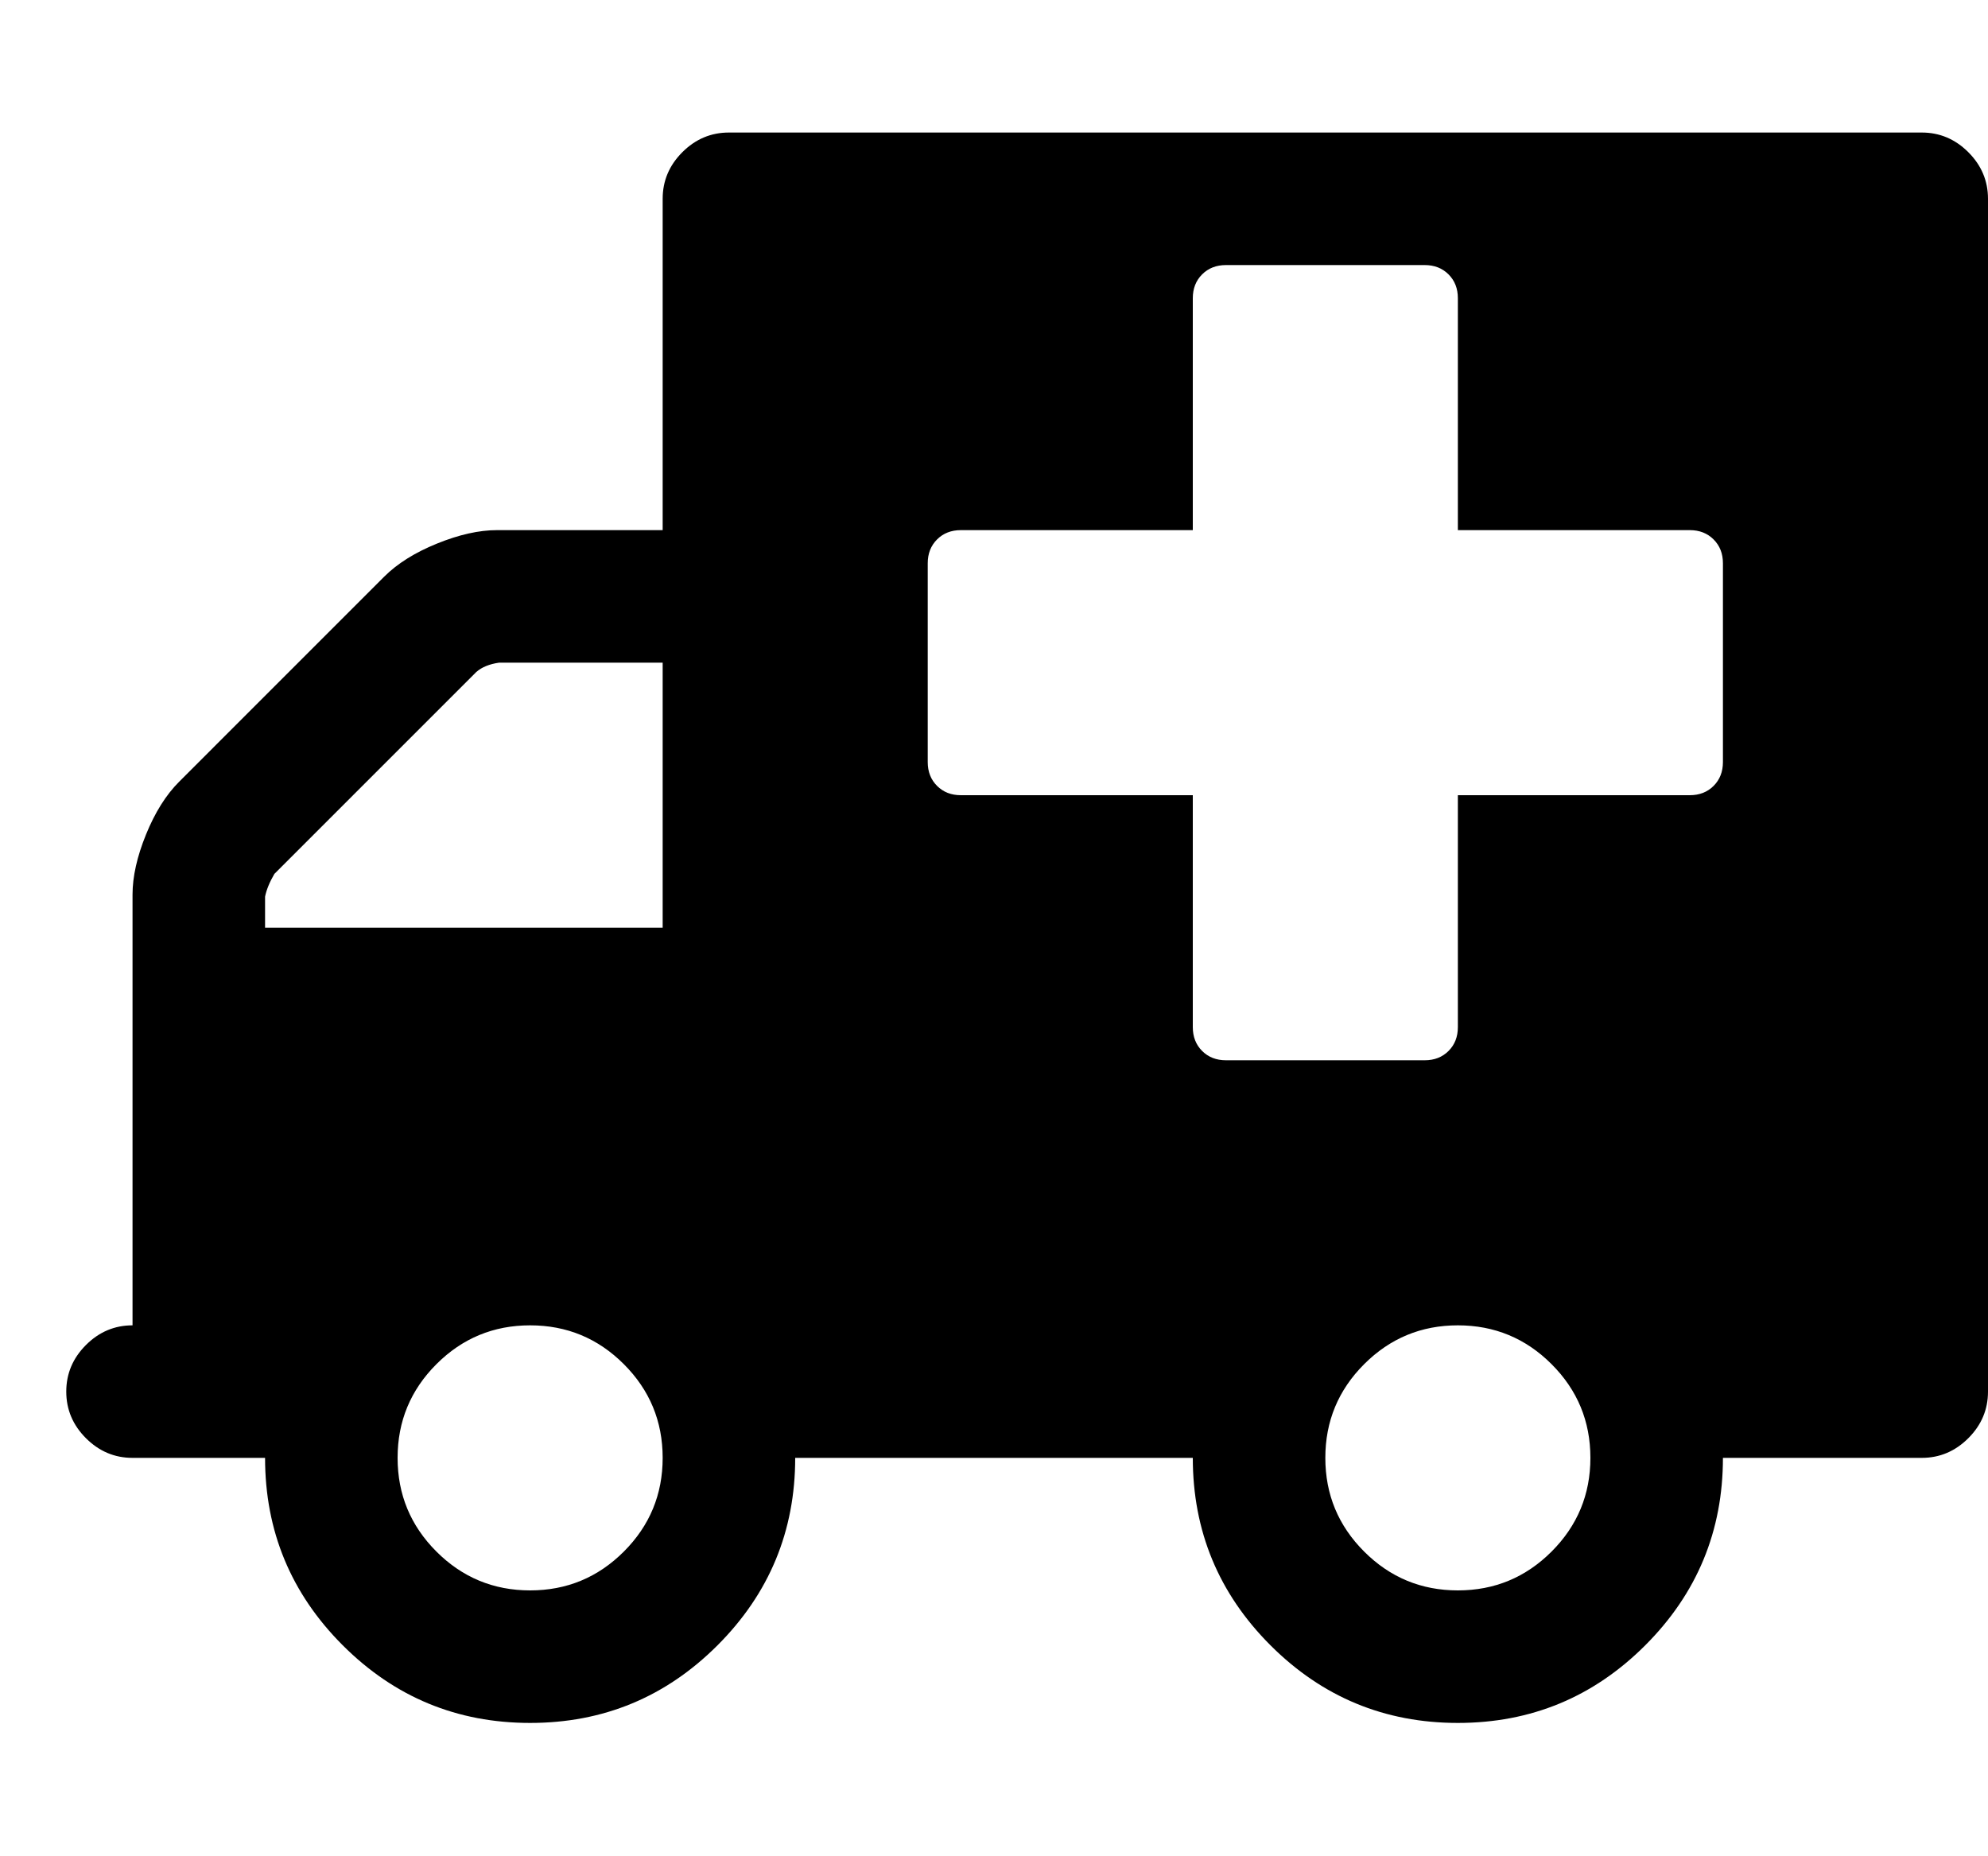
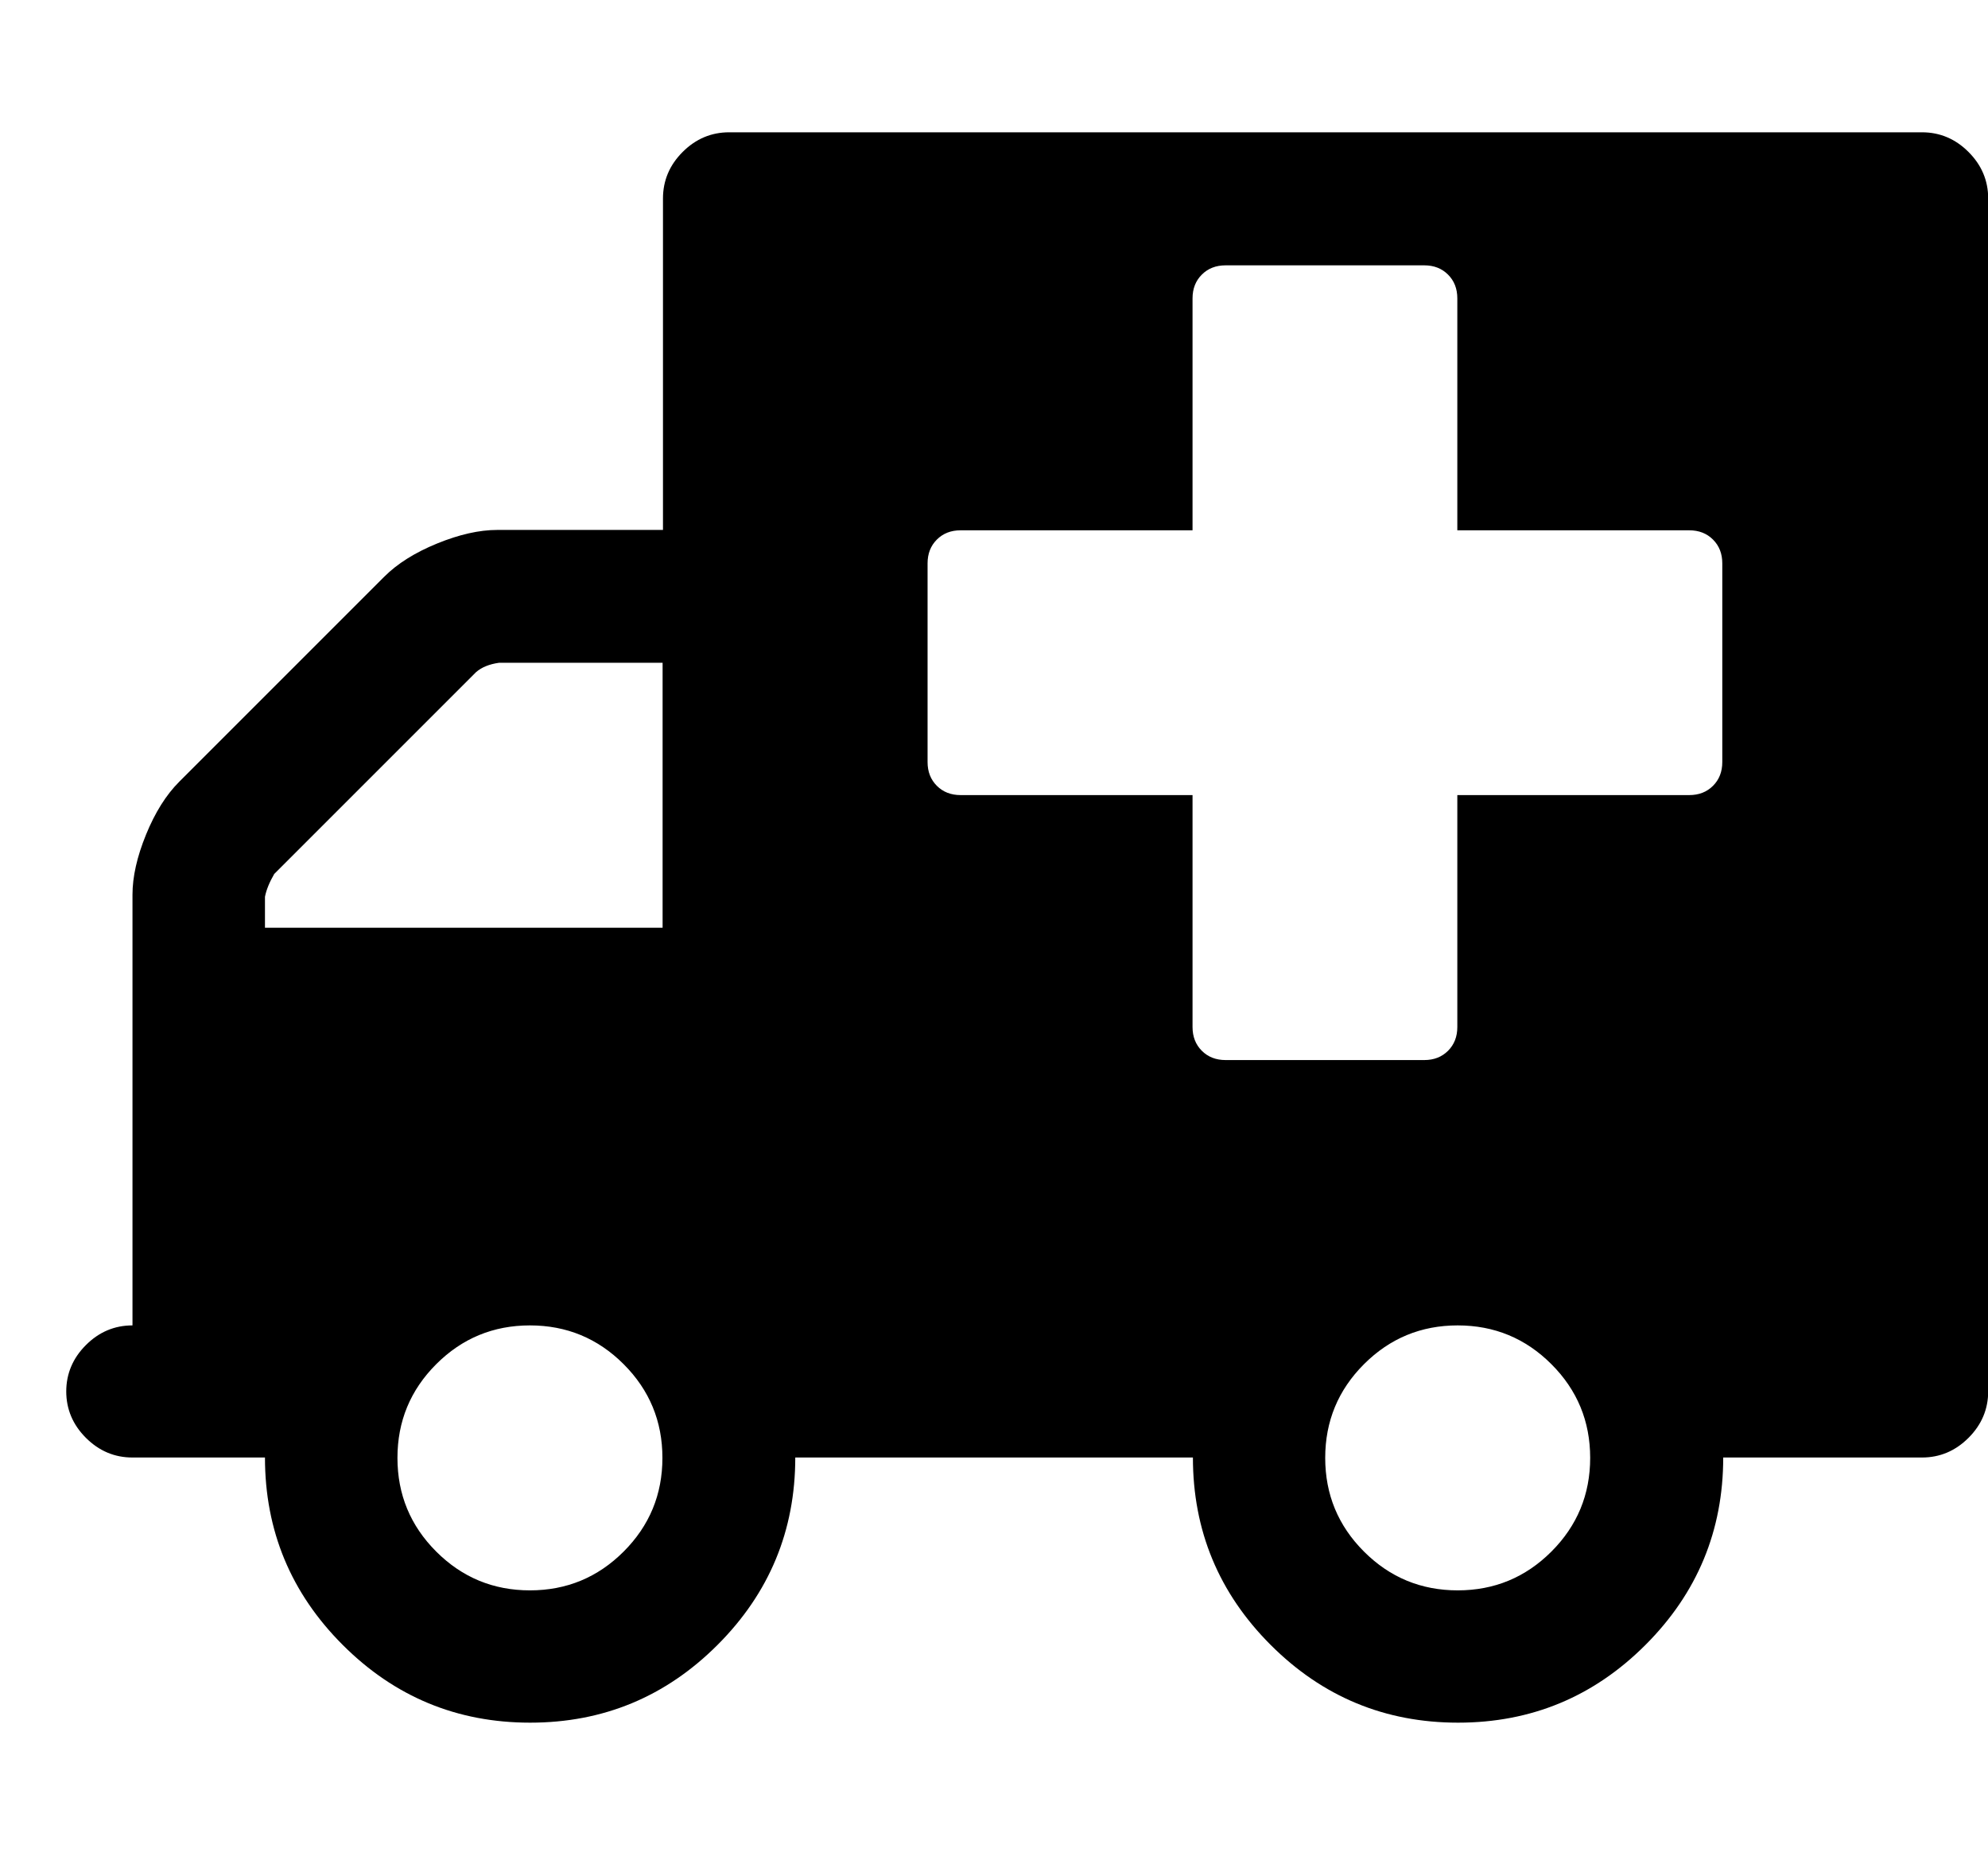
- <svg xmlns="http://www.w3.org/2000/svg" height="1000px" width="1071.429px">
-   <g>
-     <path d="M35.714 750c0 -9.673 3.534 -18.043 10.603 -25.112c7.068 -7.068 15.439 -10.602 25.111 -10.602c0 0 0 -232.143 0 -232.143c0 -9.673 2.418 -20.461 7.255 -32.366c4.836 -11.905 10.788 -21.392 17.857 -28.46c0 0 110.491 -110.491 110.491 -110.491c7.068 -7.069 16.555 -13.021 28.46 -17.857c11.905 -4.837 22.693 -7.255 32.366 -7.255c0 0 89.286 0 89.286 0c0 0 0 -178.571 0 -178.571c0 -9.673 3.534 -18.043 10.602 -25.112c7.069 -7.068 15.439 -10.602 25.112 -10.602c0 0 642.857 0 642.857 0c9.673 0 18.043 3.534 25.112 10.602c7.068 7.069 10.602 15.439 10.602 25.112c0 0 0 642.857 0 642.857c0 9.673 -3.534 18.043 -10.602 25.112c-7.069 7.068 -15.439 10.602 -25.112 10.602c0 0 -107.143 0 -107.143 0c0 39.435 -13.951 73.103 -41.853 101.005c-27.901 27.902 -61.569 41.852 -101.004 41.852c-39.435 0 -73.103 -13.95 -101.004 -41.852c-27.902 -27.902 -41.853 -61.57 -41.853 -101.005c0 0 -214.286 0 -214.286 0c0 39.435 -13.951 73.103 -41.853 101.005c-27.901 27.902 -61.569 41.852 -101.004 41.852c-39.435 0 -73.103 -13.95 -101.004 -41.852c-27.902 -27.902 -41.853 -61.57 -41.853 -101.005c0 0 -71.429 0 -71.429 0c-9.672 0 -18.043 -3.534 -25.111 -10.602c-7.069 -7.069 -10.603 -15.439 -10.603 -25.112c0 0 0 0 0 0m107.143 -250c0 0 214.286 0 214.286 0c0 0 0 -142.857 0 -142.857c0 0 -88.17 0 -88.17 0c-5.208 0.744 -9.301 2.418 -12.277 5.022c0 0 -108.817 108.817 -108.817 108.817c-2.604 4.464 -4.278 8.557 -5.022 12.277c0 0 0 16.741 0 16.741c0 0 0 0 0 0m71.428 285.714c0 19.718 6.976 36.552 20.927 50.503c13.951 13.95 30.785 20.926 50.502 20.926c19.717 0 36.551 -6.976 50.502 -20.926c13.951 -13.951 20.927 -30.785 20.927 -50.503c0 -19.717 -6.976 -36.551 -20.927 -50.502c-13.951 -13.951 -30.785 -20.926 -50.502 -20.926c-19.717 0 -36.551 6.975 -50.502 20.926c-13.951 13.951 -20.927 30.785 -20.927 50.502c0 0 0 0 0 0m285.715 -375c0 5.209 1.674 9.487 5.022 12.835c3.348 3.348 7.627 5.022 12.835 5.022c0 0 125 0 125 0c0 0 0 125 0 125c0 5.209 1.674 9.487 5.022 12.835c3.348 3.348 7.627 5.023 12.835 5.023c0 0 107.143 0 107.143 0c5.208 0 9.486 -1.675 12.835 -5.023c3.348 -3.348 5.022 -7.626 5.022 -12.835c0 0 0 -125 0 -125c0 0 125 0 125 0c5.208 0 9.487 -1.674 12.835 -5.022c3.348 -3.348 5.022 -7.626 5.022 -12.835c0 0 0 -107.143 0 -107.143c0 -5.208 -1.674 -9.486 -5.022 -12.834c-3.348 -3.349 -7.627 -5.023 -12.835 -5.023c0 0 -125 0 -125 0c0 0 0 -125 0 -125c0 -5.208 -1.674 -9.486 -5.022 -12.835c-3.349 -3.348 -7.627 -5.022 -12.835 -5.022c0 0 -107.143 0 -107.143 0c-5.208 0 -9.487 1.674 -12.835 5.022c-3.348 3.349 -5.022 7.627 -5.022 12.835c0 0 0 125 0 125c0 0 -125 0 -125 0c-5.208 0 -9.487 1.674 -12.835 5.023c-3.348 3.348 -5.022 7.626 -5.022 12.834c0 0 0 107.143 0 107.143c0 0 0 0 0 0m214.285 375c0 19.718 6.976 36.552 20.927 50.503c13.951 13.95 30.785 20.926 50.502 20.926c19.717 0 36.551 -6.976 50.502 -20.926c13.951 -13.951 20.927 -30.785 20.927 -50.503c0 -19.717 -6.976 -36.551 -20.927 -50.502c-13.951 -13.951 -30.785 -20.926 -50.502 -20.926c-19.717 0 -36.551 6.975 -50.502 20.926c-13.951 13.951 -20.927 30.785 -20.927 50.502c0 0 0 0 0 0" />
-   </g>
+ <svg xmlns="http://www.w3.org/2000/svg" height="1000" width="1071.4">
+   <path d="M35.7 750q0-14.5 10.6-25.1t25.1-10.6v-232.1q0-14.5 7.3-32.4t17.9-28.5l110.5-110.5q10.6-10.6 28.5-17.9t32.4-7.3h89.3v-178.6q0-14.5 10.6-25.1t25.1-10.6h642.8q14.5 0 25.1 10.6t10.6 25.1v642.8q0 14.5-10.6 25.1t-25.1 10.6h-107.1q0 59.1-41.9 101t-101 41.9-101-41.9-41.9-101h-214.3q0 59.1-41.9 101t-101 41.9-101-41.9-41.9-101h-71.4q-14.5 0-25.1-10.6t-10.6-25.1zm107.1-250h214.3v-142.8h-88.2q-7.8 1.1-12.3 5l-108.8 108.8q-3.9 6.7-5 12.3v16.7zm71.4 285.7q0 29.6 20.9 50.5t50.5 20.9 50.5-20.9 20.9-50.5-20.9-50.5-50.5-20.9-50.5 20.9-20.9 50.5zm285.7-375q0 7.8 5 12.8t12.8 5h125v125q0 7.8 5 12.8t12.8 5h107.1q7.8 0 12.8-5t5-12.8v-125h125q7.8 0 12.8-5t5-12.8v-107.1q0-7.8-5-12.8t-12.8-5h-125v-125q0-7.8-5-12.8t-12.8-5h-107.1q-7.8 0-12.8 5t-5 12.8v125h-125q-7.8 0-12.8 5t-5 12.8v107.1zm214.3 375q0 29.6 20.9 50.5t50.5 20.9 50.5-20.9 20.9-50.5-20.9-50.5-50.5-20.9-50.5 20.9-20.9 50.5z" />
</svg>
